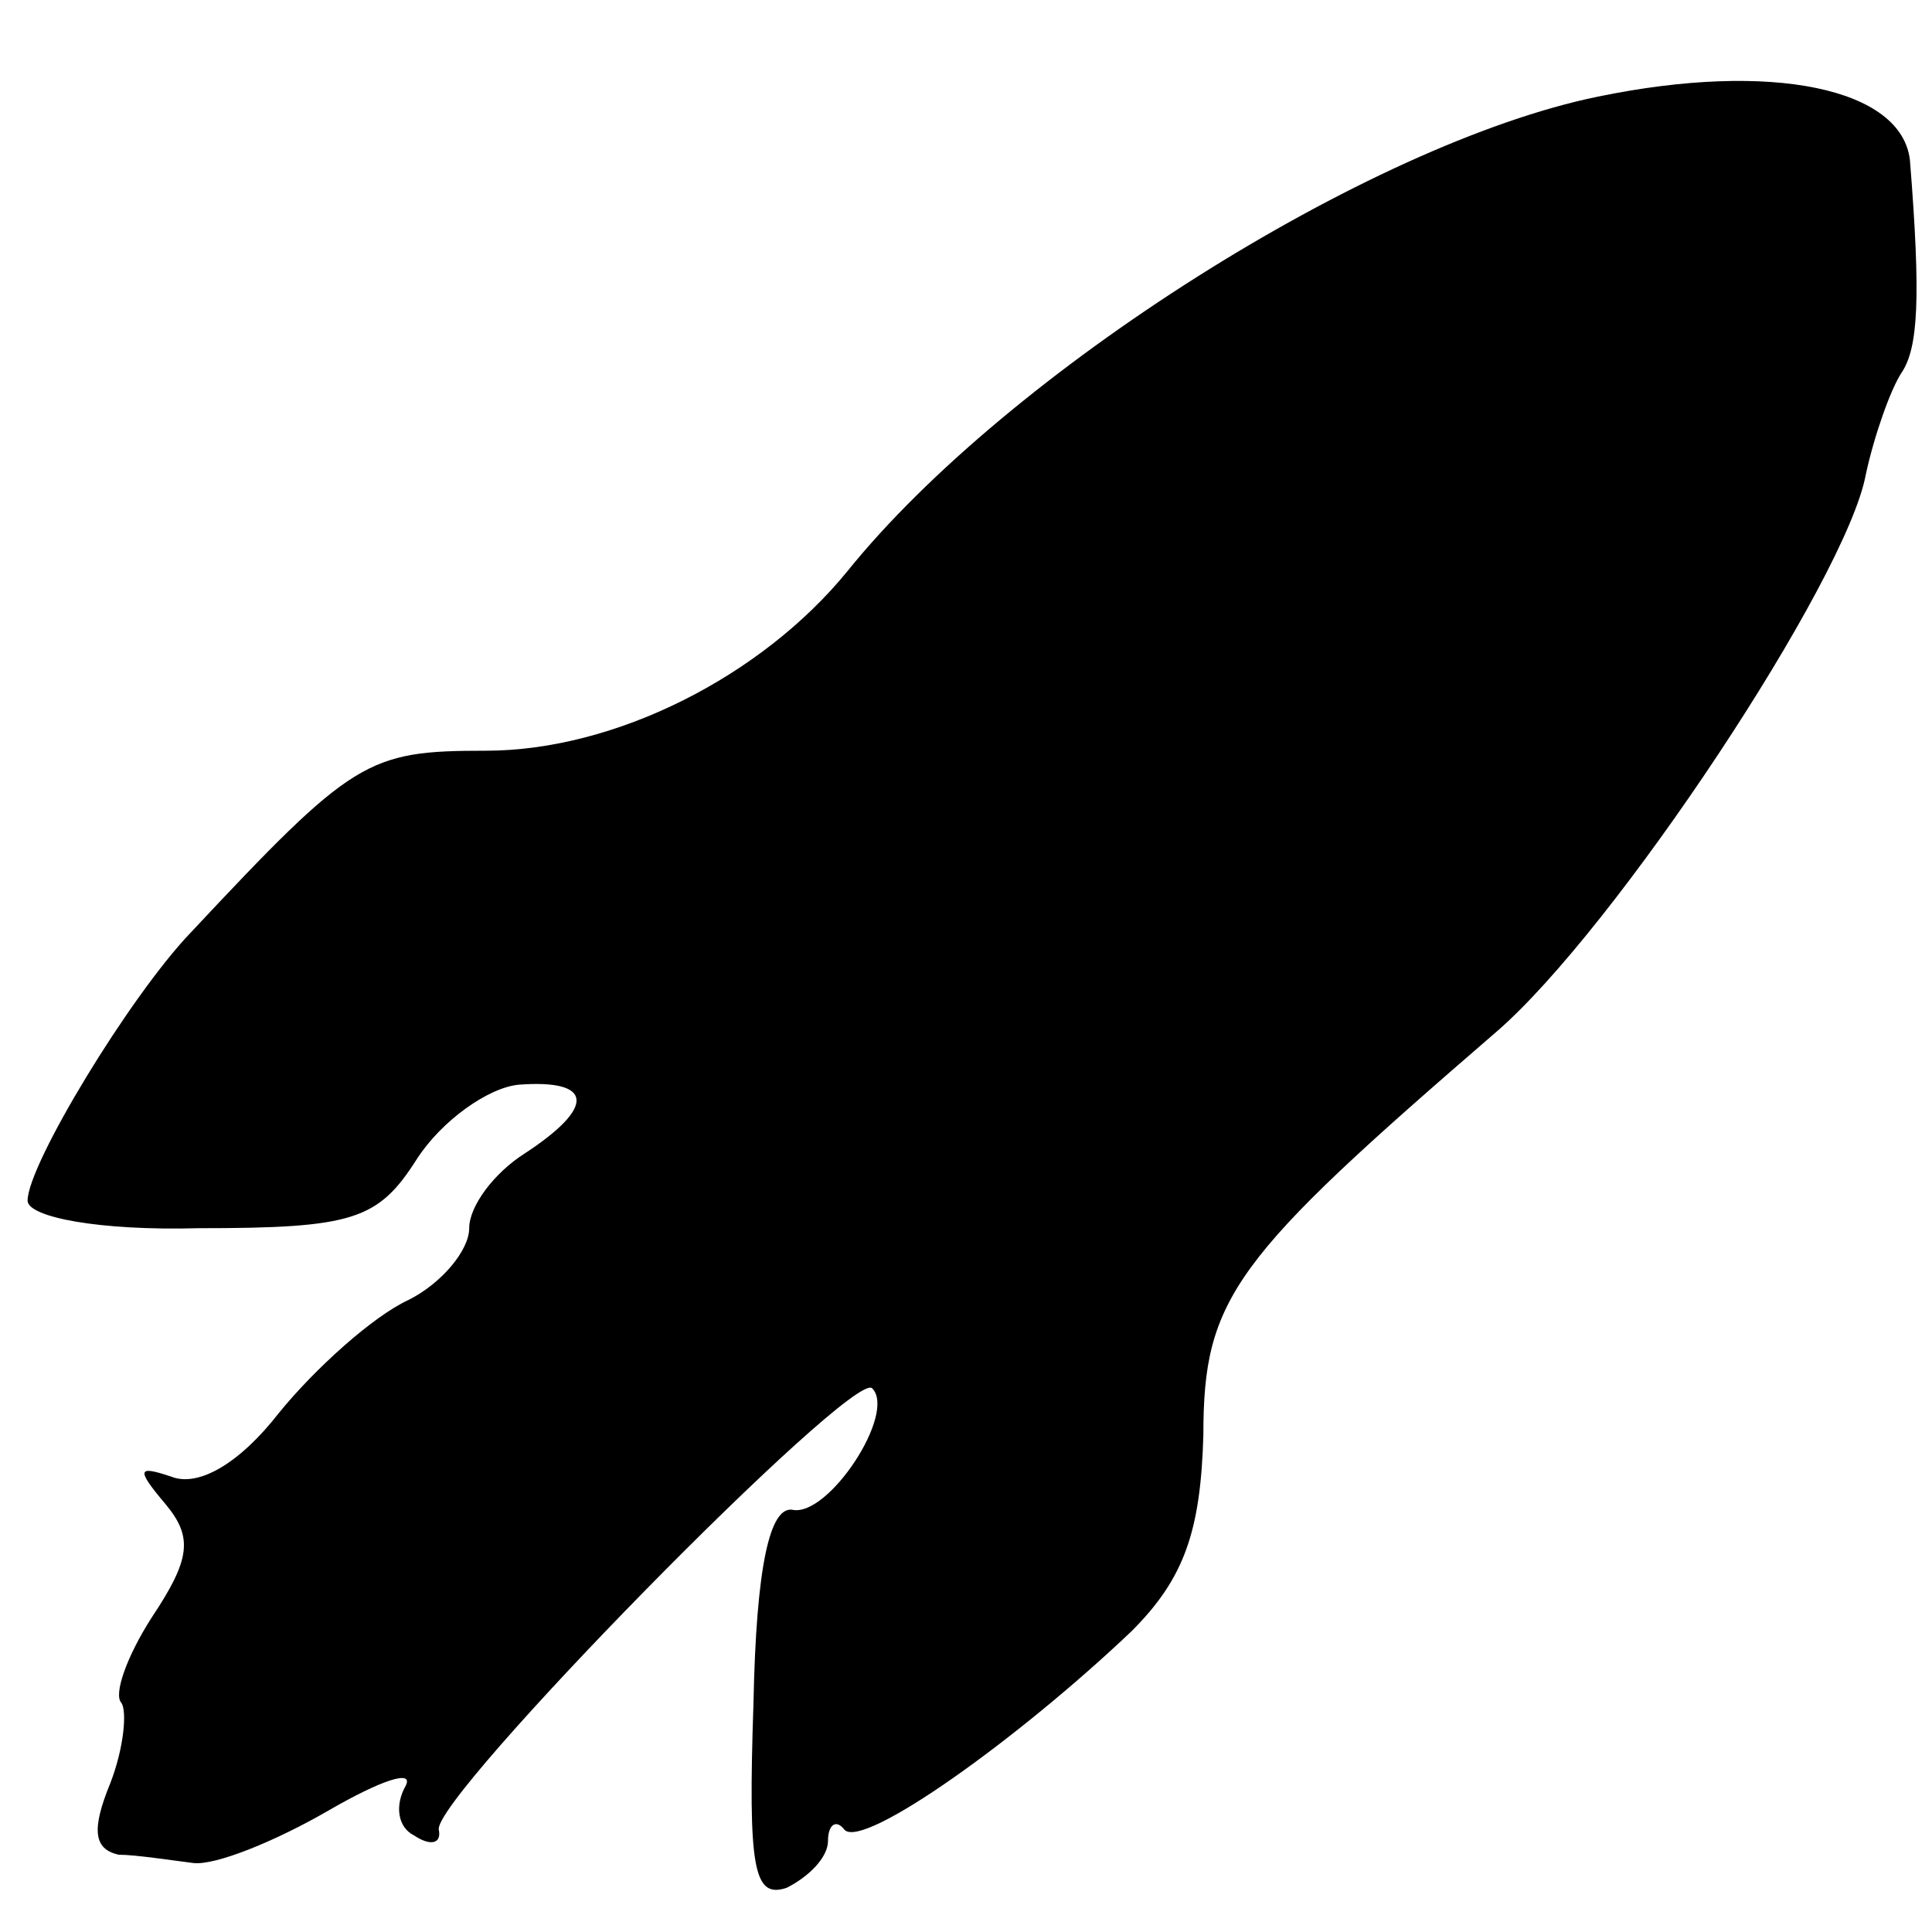
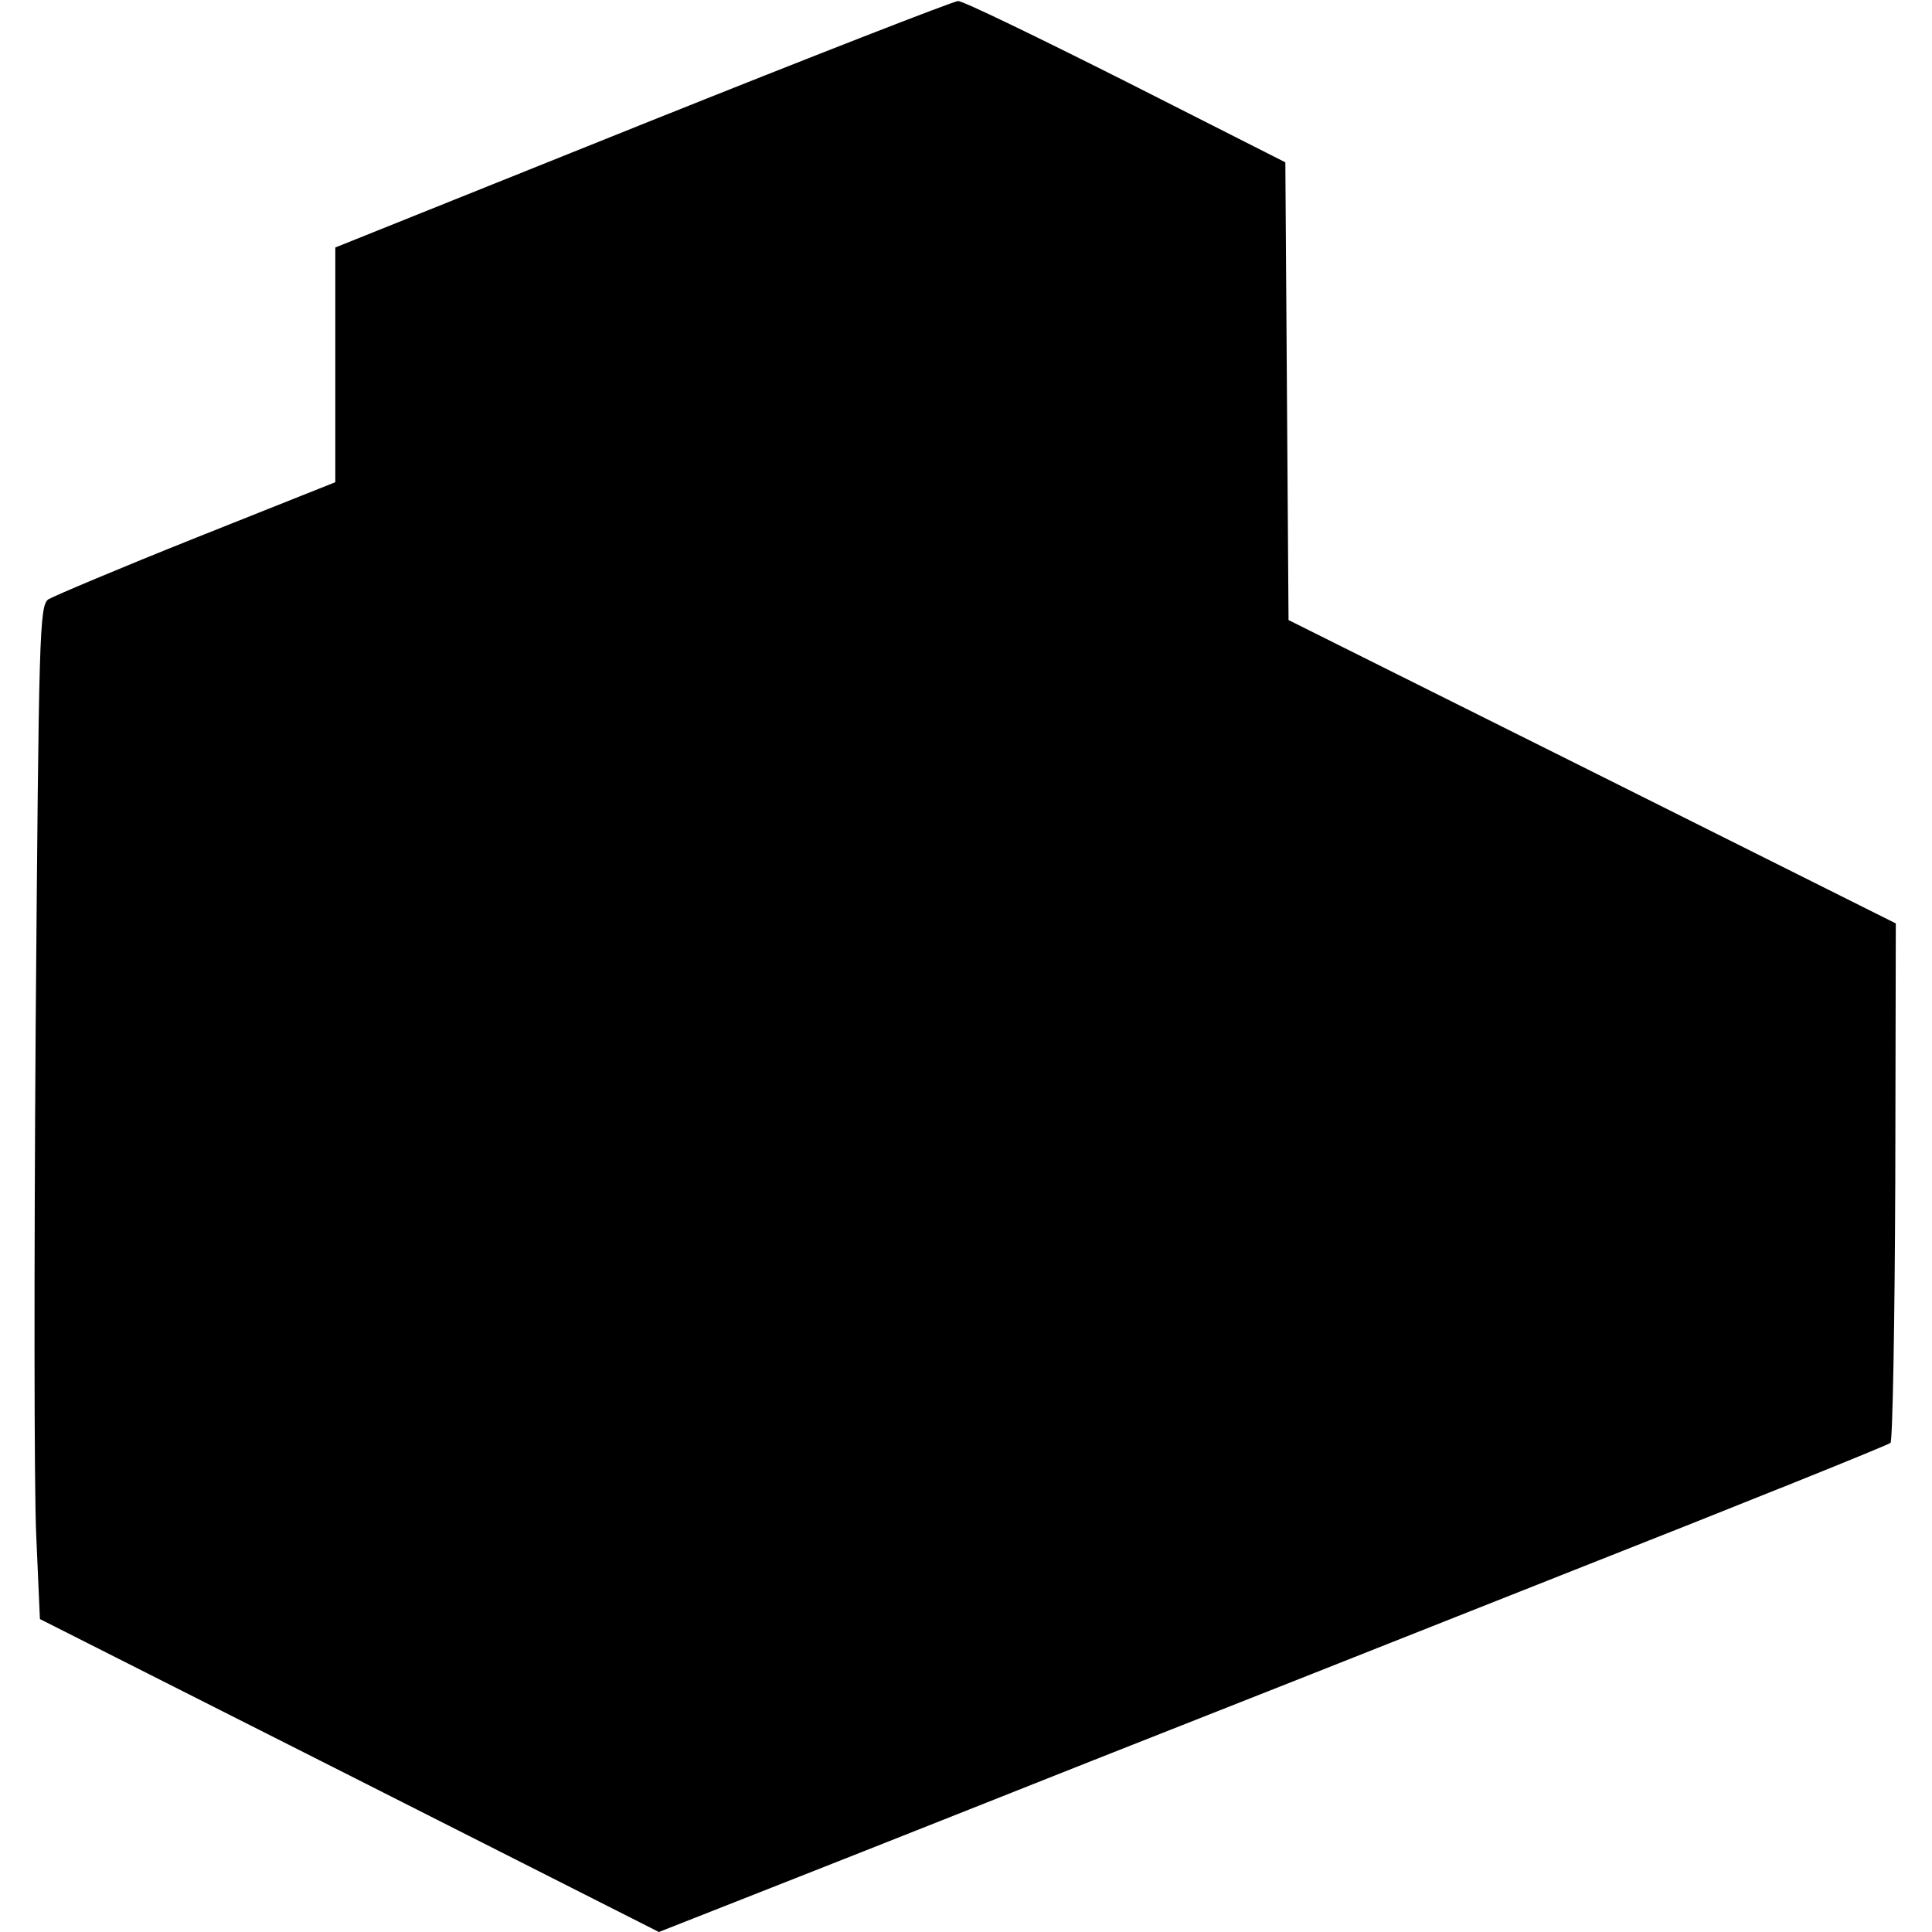
- <svg xmlns="http://www.w3.org/2000/svg" version="1.0" width="70pt" height="70pt" viewBox="0 0 70 70" preserveAspectRatio="xMidYMid meet">
-   <g transform="translate(0,70) scale(0.1,-0.1)" fill="#000000" stroke="none">
-     <path d="M579 665 c-83 -17 -214 -100 -272 -172 -31 -38 -84 -65 -131 -65 -43 0 -48 -3 -107 -66 -22 -23 -59 -84 -59 -97 0 -6 26 -11 62 -10 56 0 65 3 79 25 9 14 26 26 37 27 27 2 28 -8 2 -25 -11 -7 -20 -19 -20 -27 0 -8 -10 -20 -22 -26 -13 -6 -34 -25 -47 -41 -14 -18 -29 -27 -39 -23 -12 4 -13 3 -2 -10 10 -12 9 -20 -5 -41 -9 -14 -14 -28 -11 -31 2 -3 1 -16 -4 -29 -7 -17 -6 -24 3 -26 6 0 19 -2 27 -3 8 -1 30 8 49 19 19 11 31 15 28 9 -4 -7 -3 -15 3 -18 6 -4 10 -3 9 2 -3 11 150 167 157 160 9 -9 -16 -47 -29 -44 -8 1 -13 -20 -14 -70 -2 -60 0 -71 12 -67 8 4 15 11 15 17 0 6 3 8 6 4 7 -7 63 33 104 72 19 19 25 36 26 71 0 50 11 64 106 146 43 37 127 164 134 202 3 14 9 31 13 37 6 9 7 27 3 77 -3 26 -50 36 -113 23z" />
+ <svg xmlns="http://www.w3.org/2000/svg" version="1.0" width="363pt" height="363pt" viewBox="0 0 363 363" preserveAspectRatio="xMidYMid meet">
+   <g transform="translate(0,363) scale(0.1,-0.1)" fill="#000000" stroke="none">
+     <path d="M1208 3397 l-578 -232 0 -221 0 -220 -261 -104 c-143 -57 -268 -110 -278 -116 -17 -12 -18 -60 -24 -806 -3 -436 -3 -864 1 -951 l7 -159 582 -294 581 -294 264 104 c145 57 394 156 553 219 160 63 560 221 890 352 330 130 603 240 607 244 4 3 8 224 9 491 l1 485 -570 285 -571 285 -3 430 -3 430 -300 152 c-165 83 -307 152 -315 151 -8 0 -275 -104 -592 -231z" />
  </g>
</svg>
